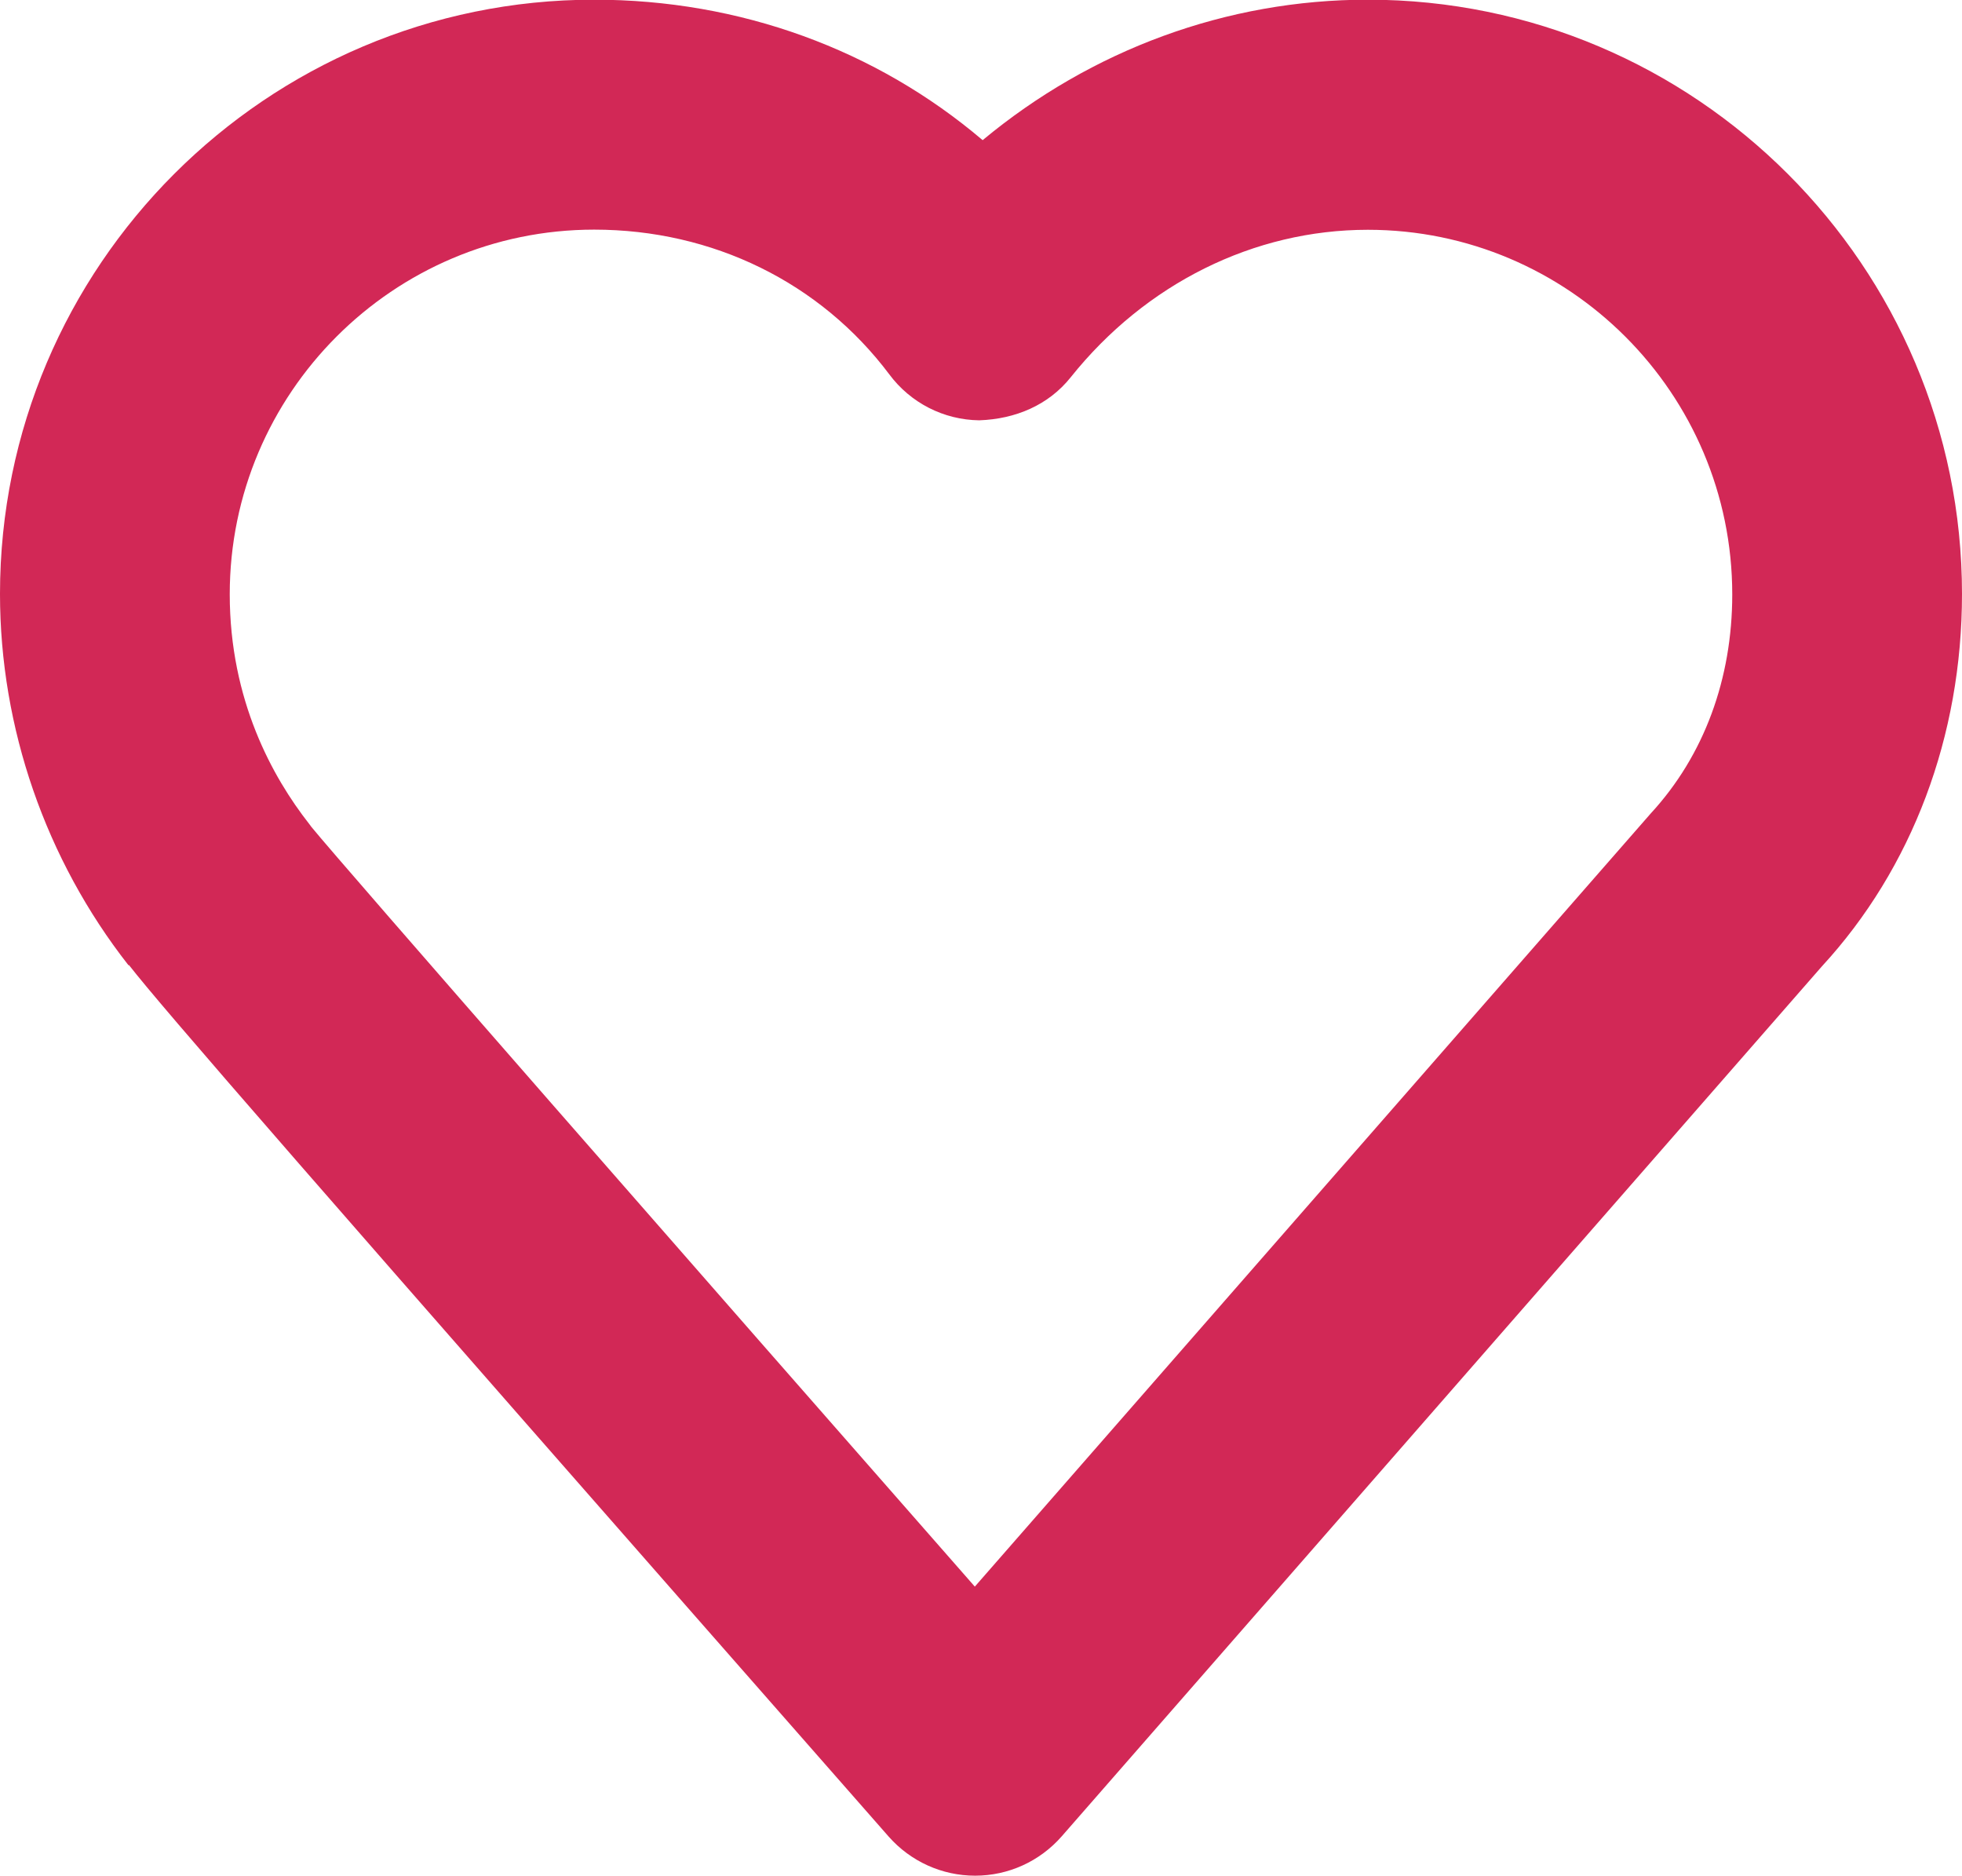
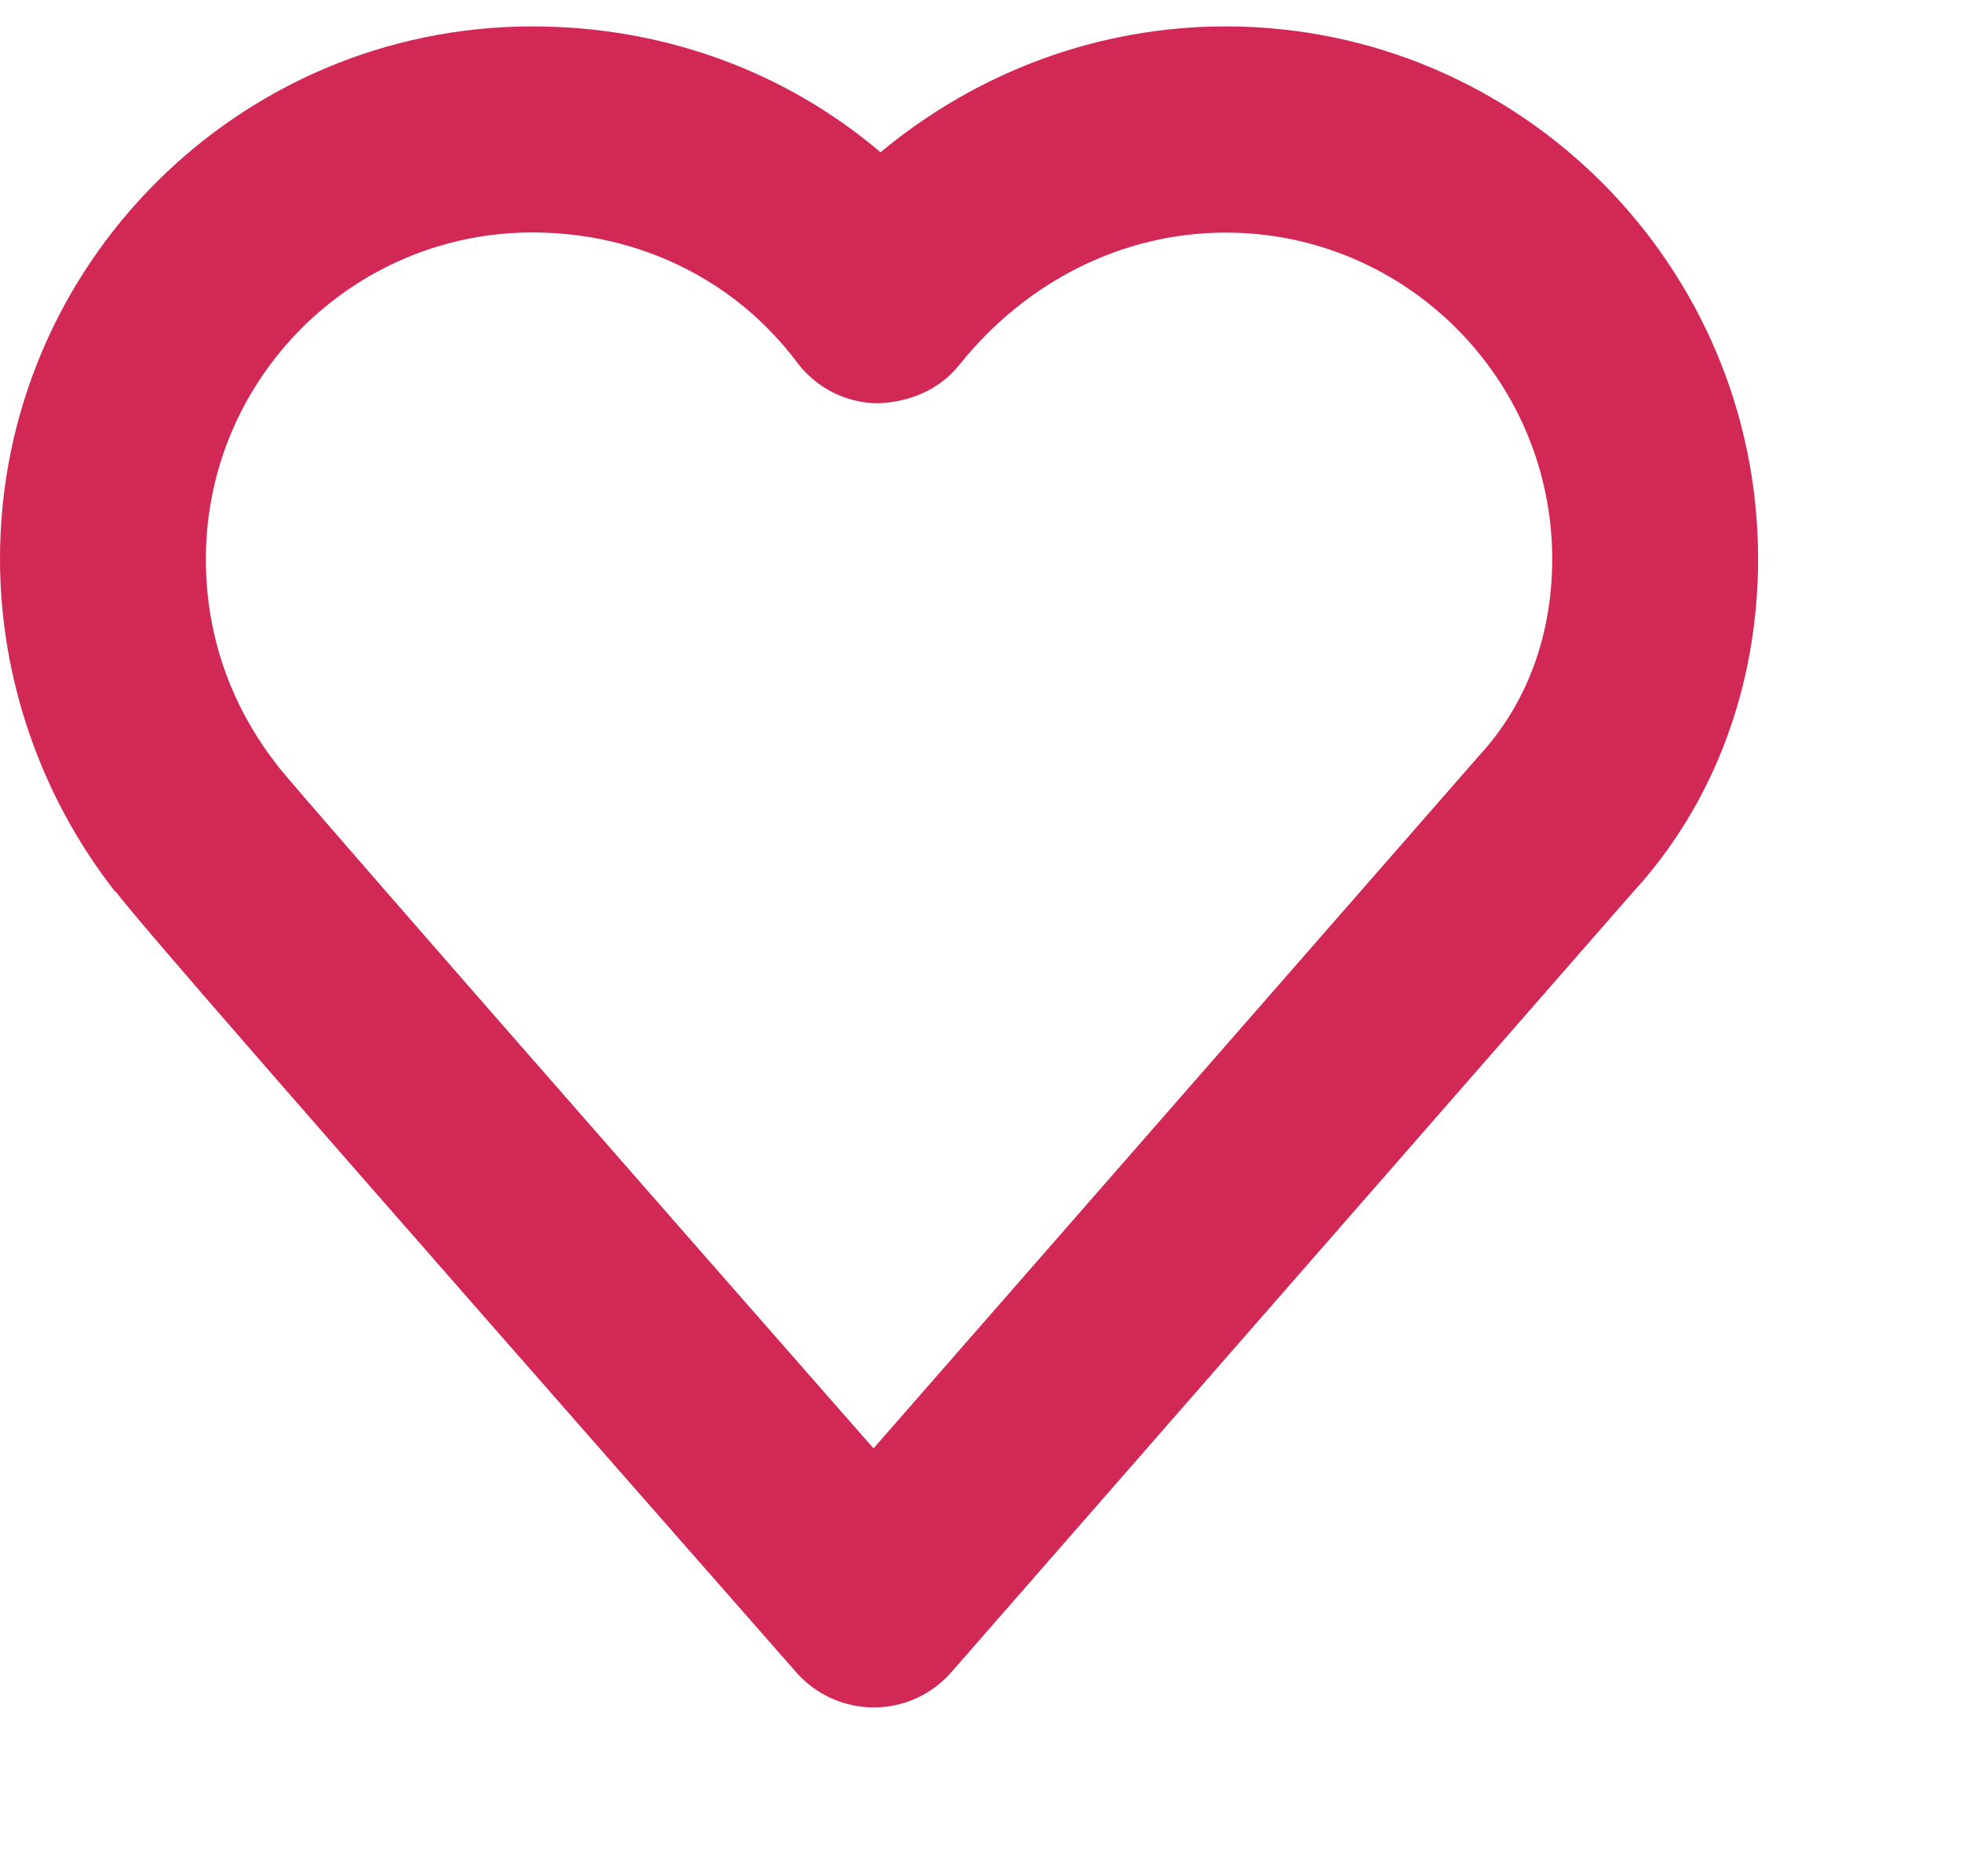
- <svg xmlns="http://www.w3.org/2000/svg" version="1.0" id="Layer_1" x="0px" y="0px" width="12.545px" height="11.99px" viewBox="521.939 473.064 12.545 11.99" enable-background="new 521.939 473.064 12.545 11.99" xml:space="preserve">
+ <svg xmlns="http://www.w3.org/2000/svg" version="1.0" id="Layer_1" x="0px" y="0px" width="12.545px" height="11.99px" viewBox="521.939 473.064 14 13" enable-background="new 521.939 473.064 12.545 11.99" xml:space="preserve">
  <g fill="#d22856">
    <path d="M528.174,485.055c-0.212,0-0.412-0.091-0.552-0.249c-3.798-4.324-4.644-5.298-4.858-5.572l-0.004,0.0 c-0.529-0.675-0.821-1.518-0.821-2.373c0-2.095,1.704-3.799,3.799-3.799c0.934,0,1.804,0.32,2.484,0.898 c0.696-0.578,1.56-0.898,2.463-0.898c2.095,0,3.799,1.704,3.799,3.799c0,0.909-0.318,1.754-0.896,2.381l-4.86,5.561 C528.587,484.964,528.386,485.055,528.174,485.055L528.174,485.055z M523.929,478.349c0.208,0.255,2.471,2.839,4.243,4.858 l4.323-4.944c0.34-0.369,0.52-0.86,0.52-1.399c0-1.285-1.045-2.331-2.33-2.331c-0.729,0-1.421,0.344-1.9,0.943 c-0.142,0.178-0.353,0.267-0.585,0.275c-0.227-0.003-0.439-0.111-0.575-0.294c-0.441-0.587-1.129-0.925-1.887-0.925 c-1.285,0-2.33,1.046-2.33,2.331c0,0.678,0.275,1.171,0.507,1.467C523.919,478.336,523.925,478.342,523.929,478.349z" />
  </g>
</svg>
